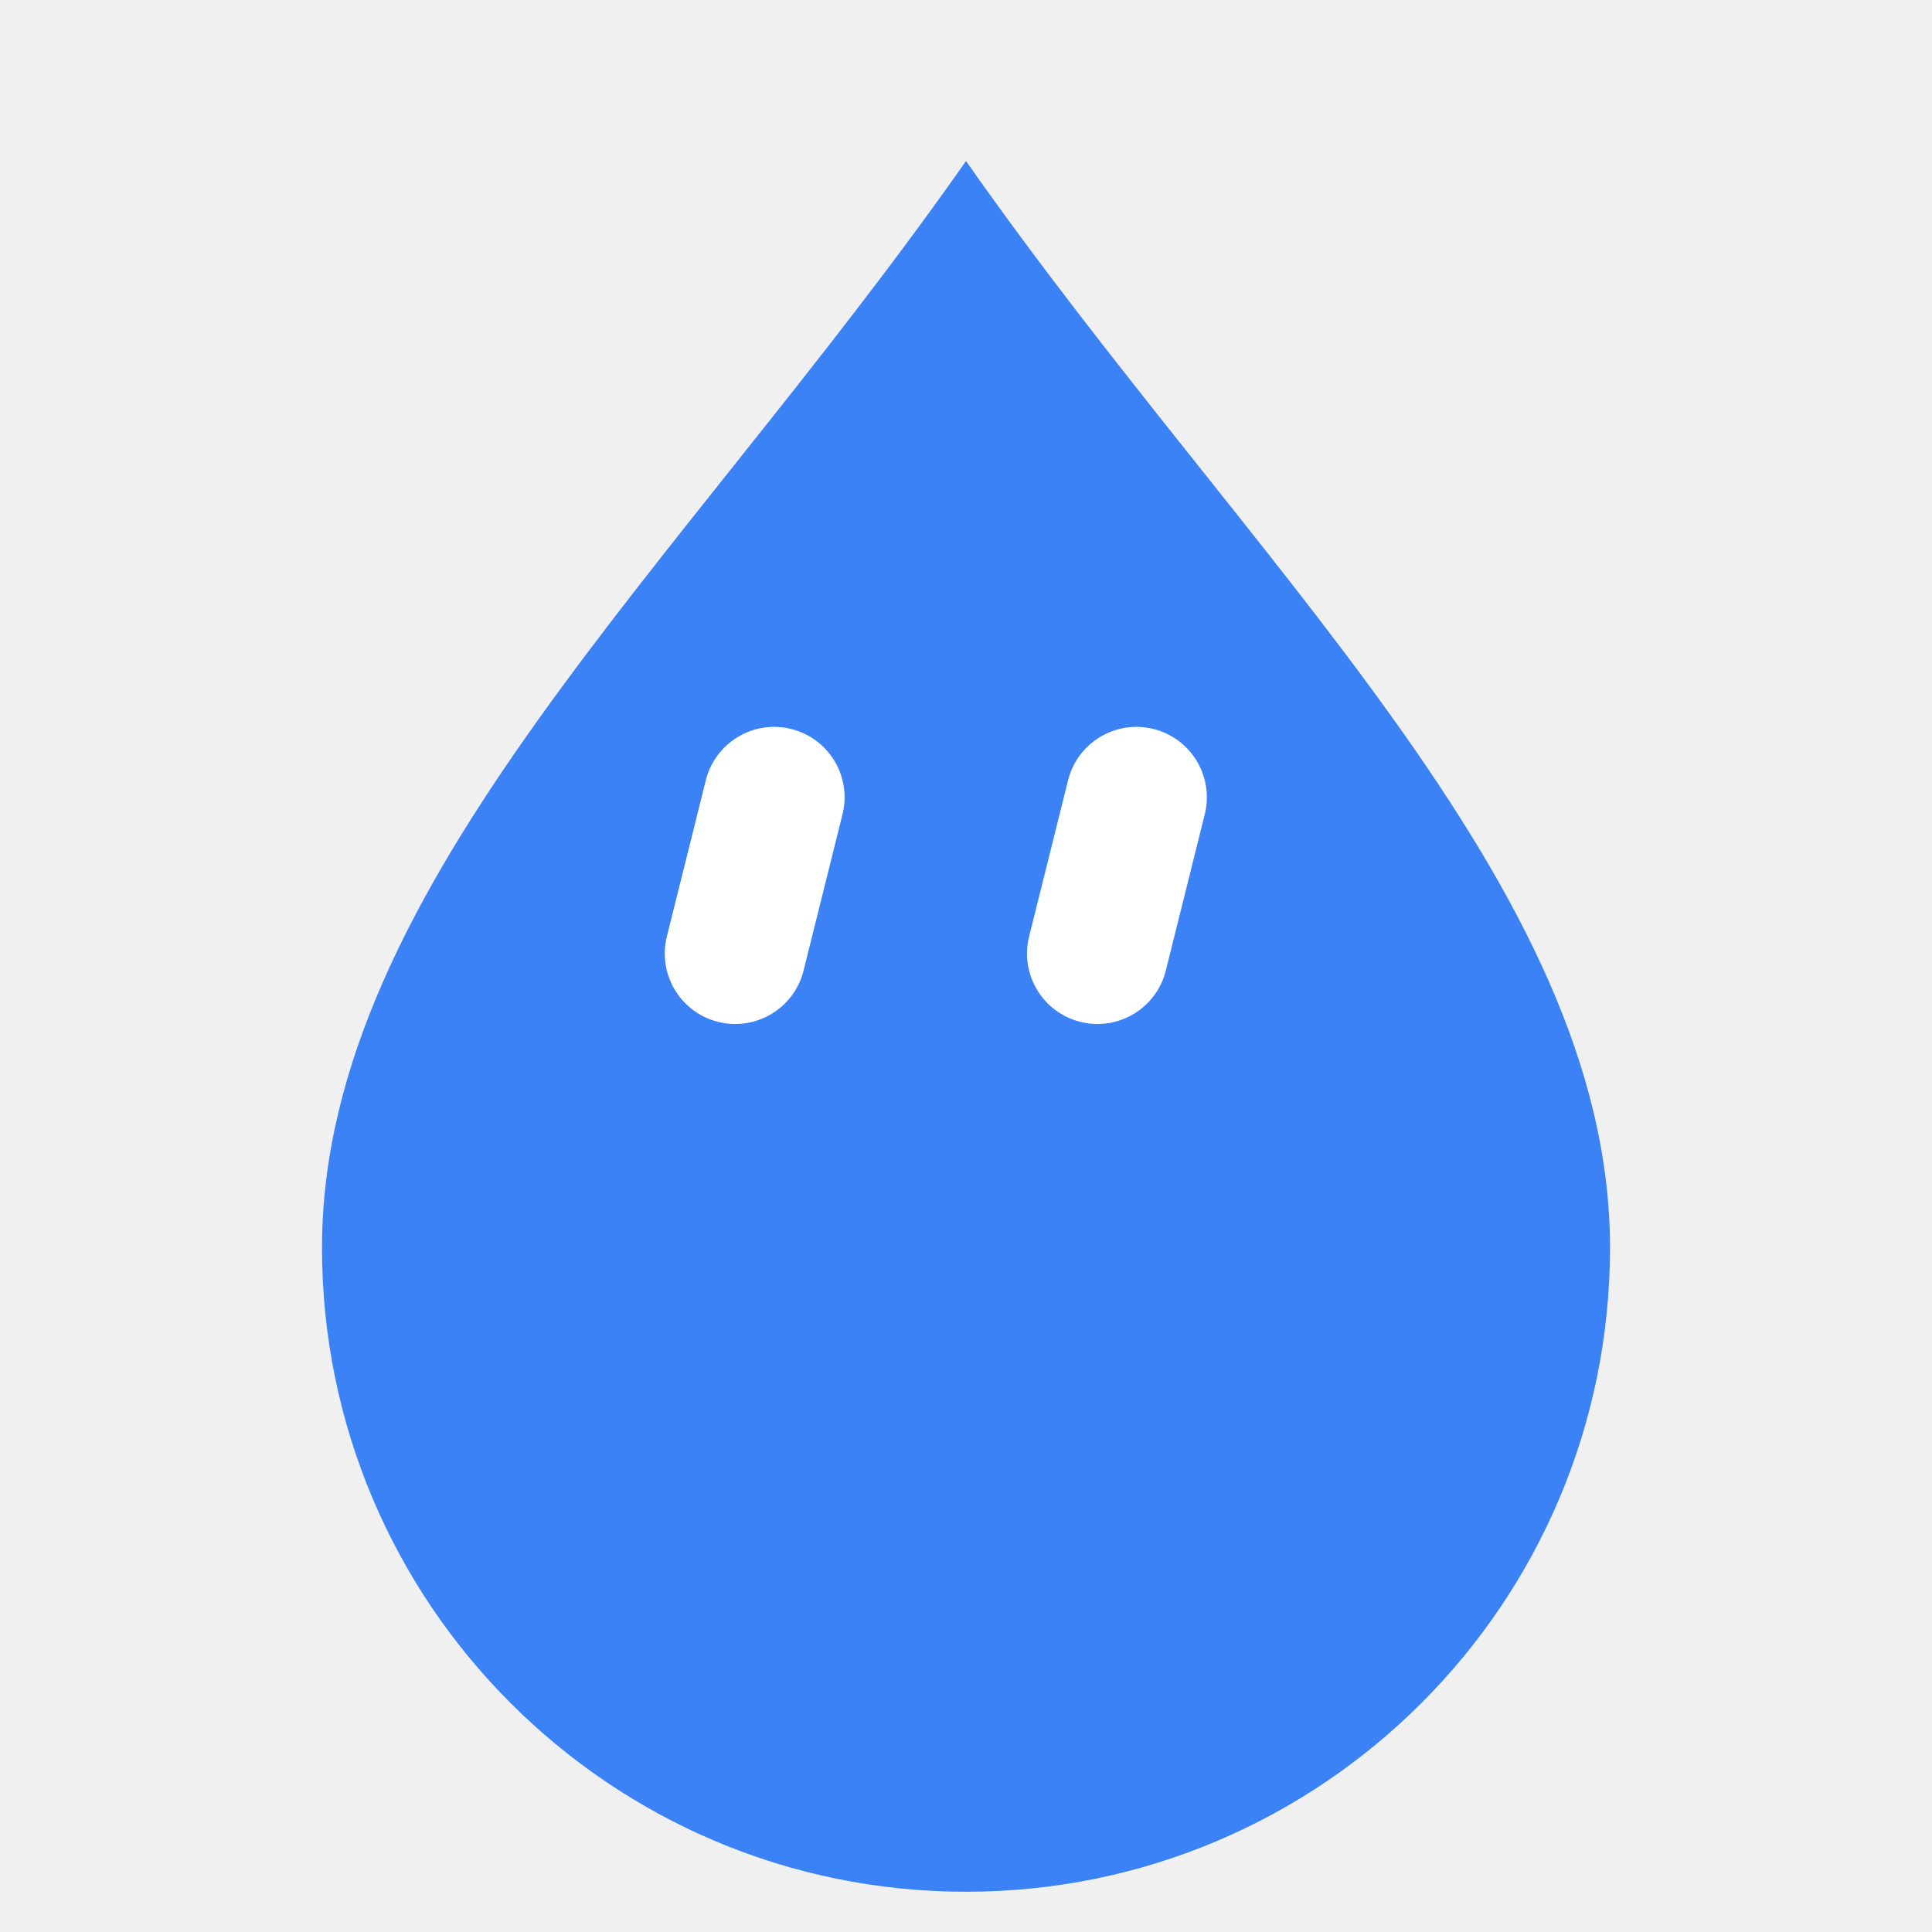
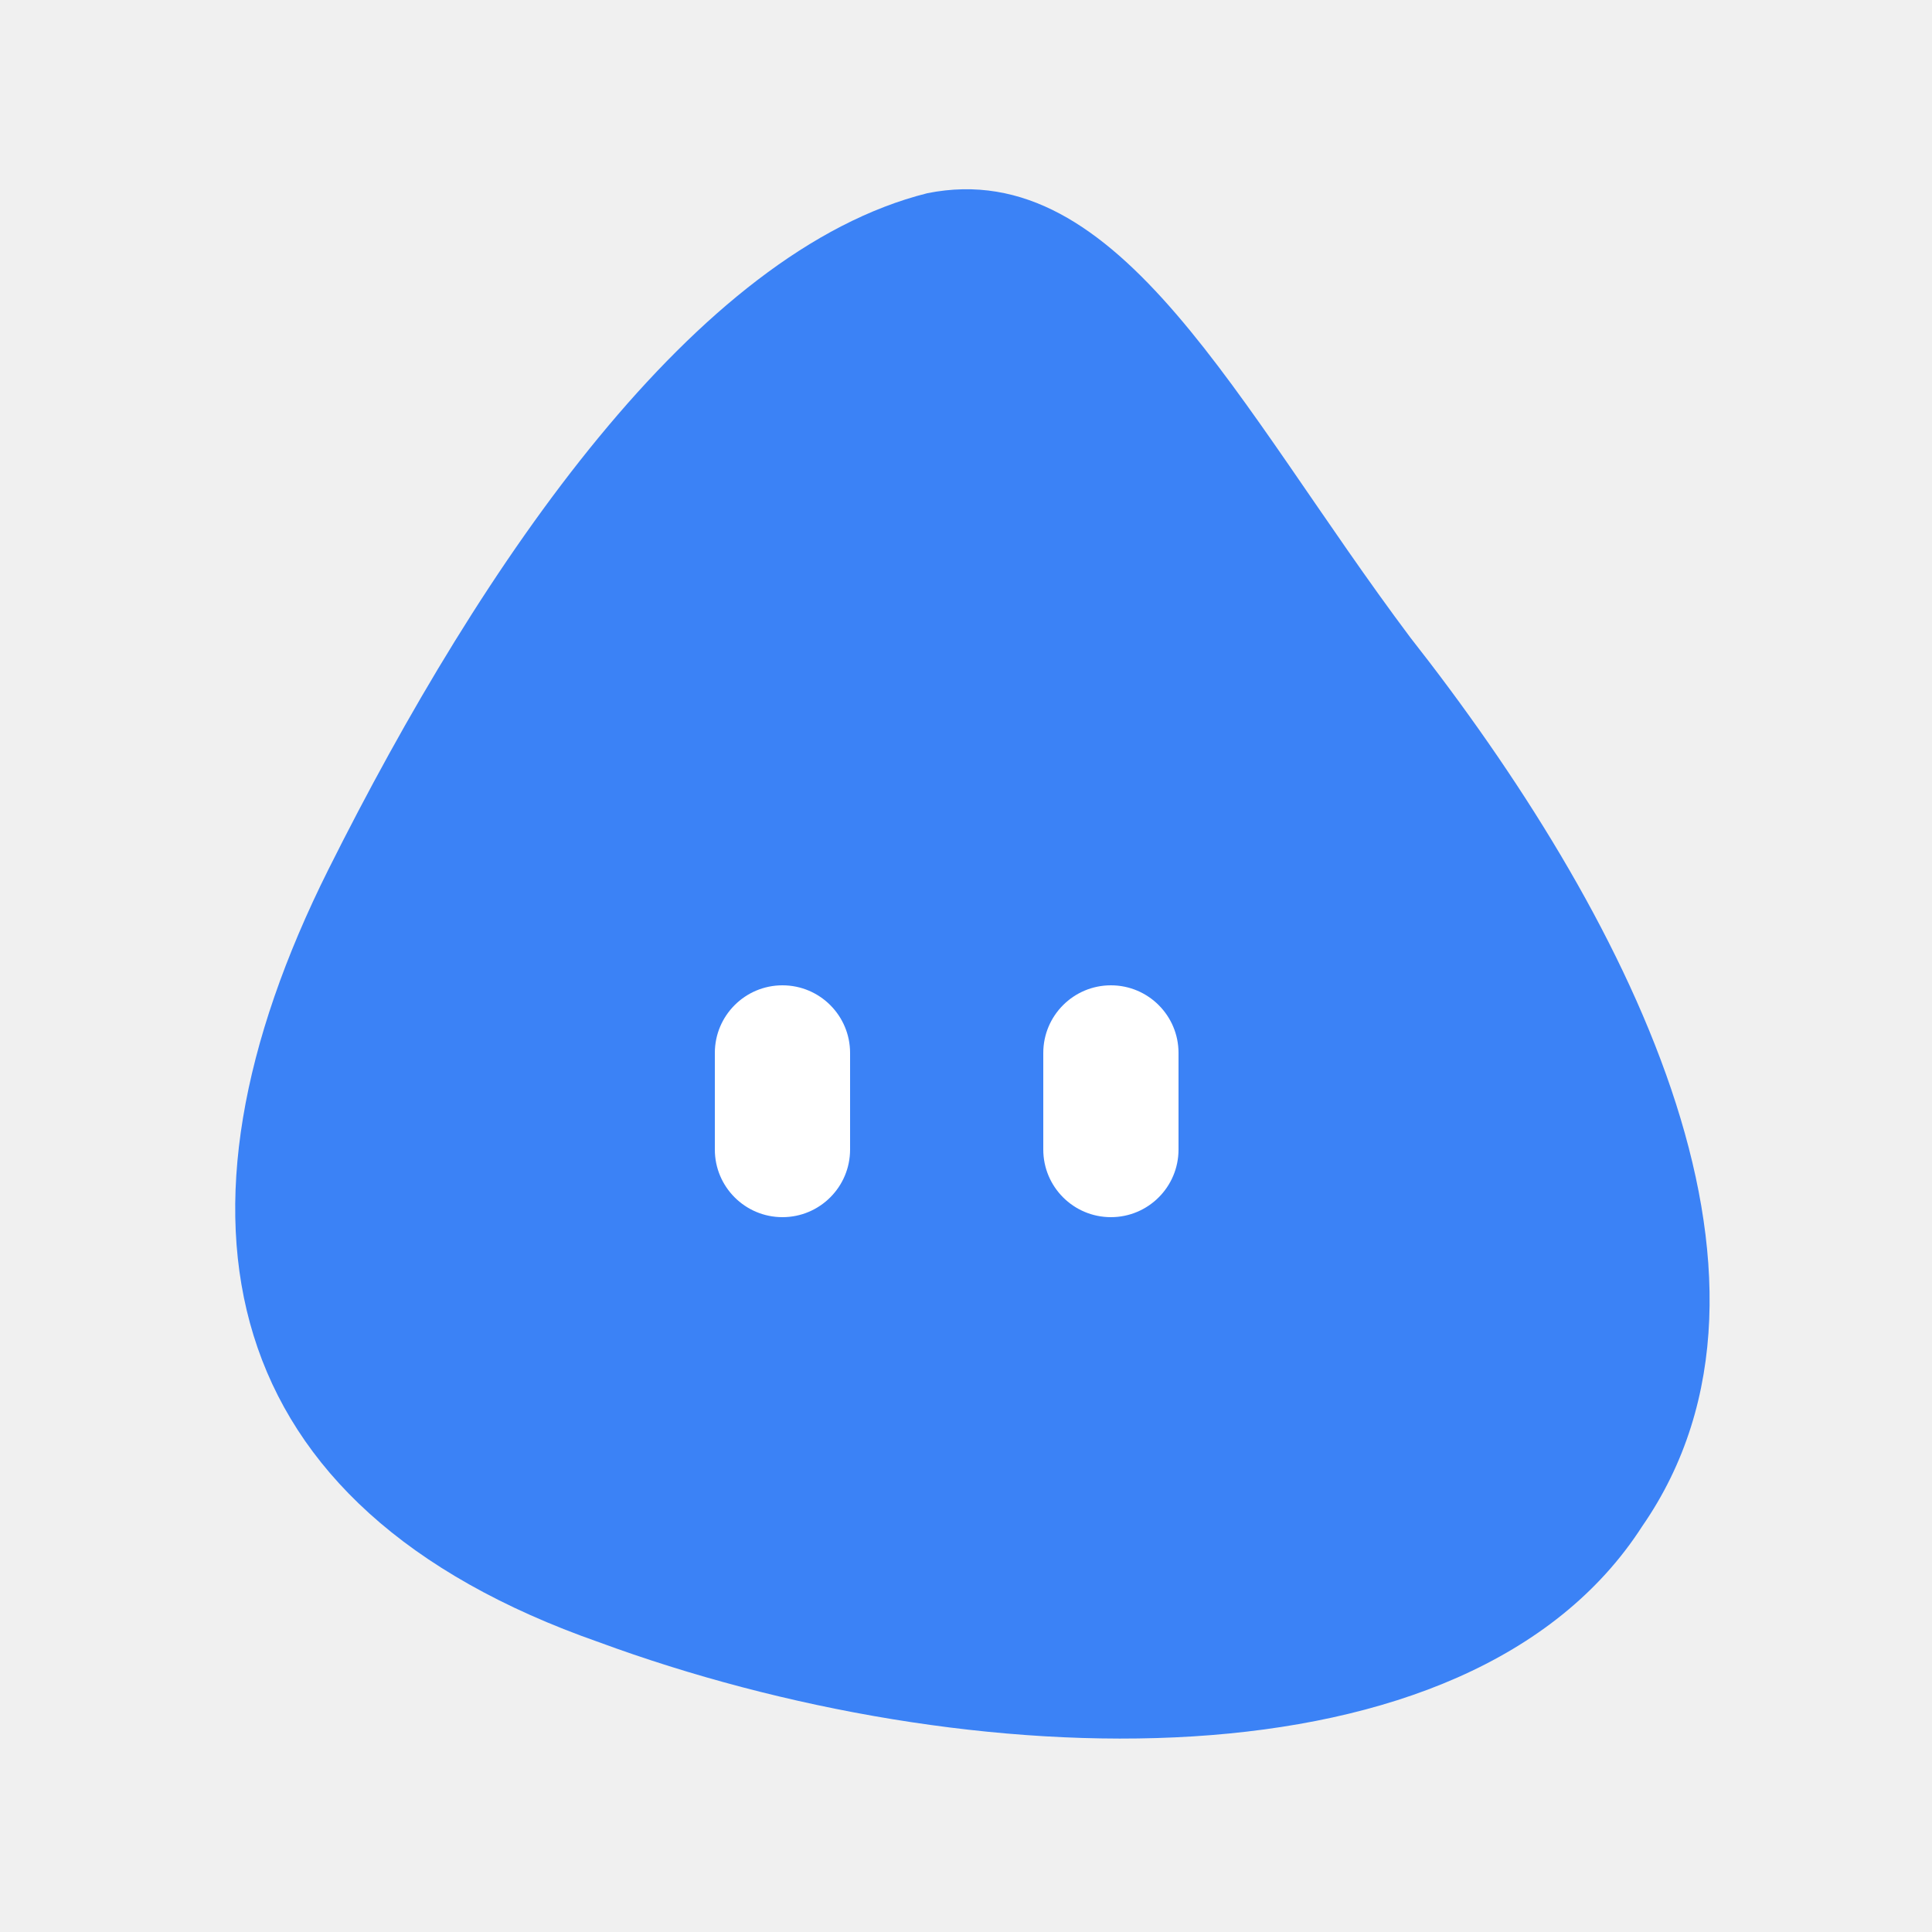
- <svg xmlns="http://www.w3.org/2000/svg" viewBox="0 0 96 96" width="96" height="96">
-   <g fill="#3b82f6">
-     <path d="M48 8c14 20 32 36 32 54a32 32 0 0 1-64 0c0-18 18-34 32-54z" />
-   </g>
+ <svg xmlns="http://www.w3.org/2000/svg" width="512" height="512" viewBox="0 0 100 100">
+   <path fill="#3b82f6" d="M48 10C58 8 64 21 73 33C84 47 94 66 85 79C76 93 50 92 31 85C11 78 8 63 17 45C25 29 36 13 48 10Z" />
  <g fill="#fff">
-     <rect x="34" y="36" width="7" height="15" rx="3.5" transform="rotate(14 37.5 43.5)" />
-     <rect x="52" y="36" width="7" height="15" rx="3.5" transform="rotate(14 55.5 43.5)" />
+     <rect x="37" y="51" width="7" height="12" rx="3.5" />
+     <rect x="54" y="51" width="7" height="12" rx="3.5" />
  </g>
</svg>
